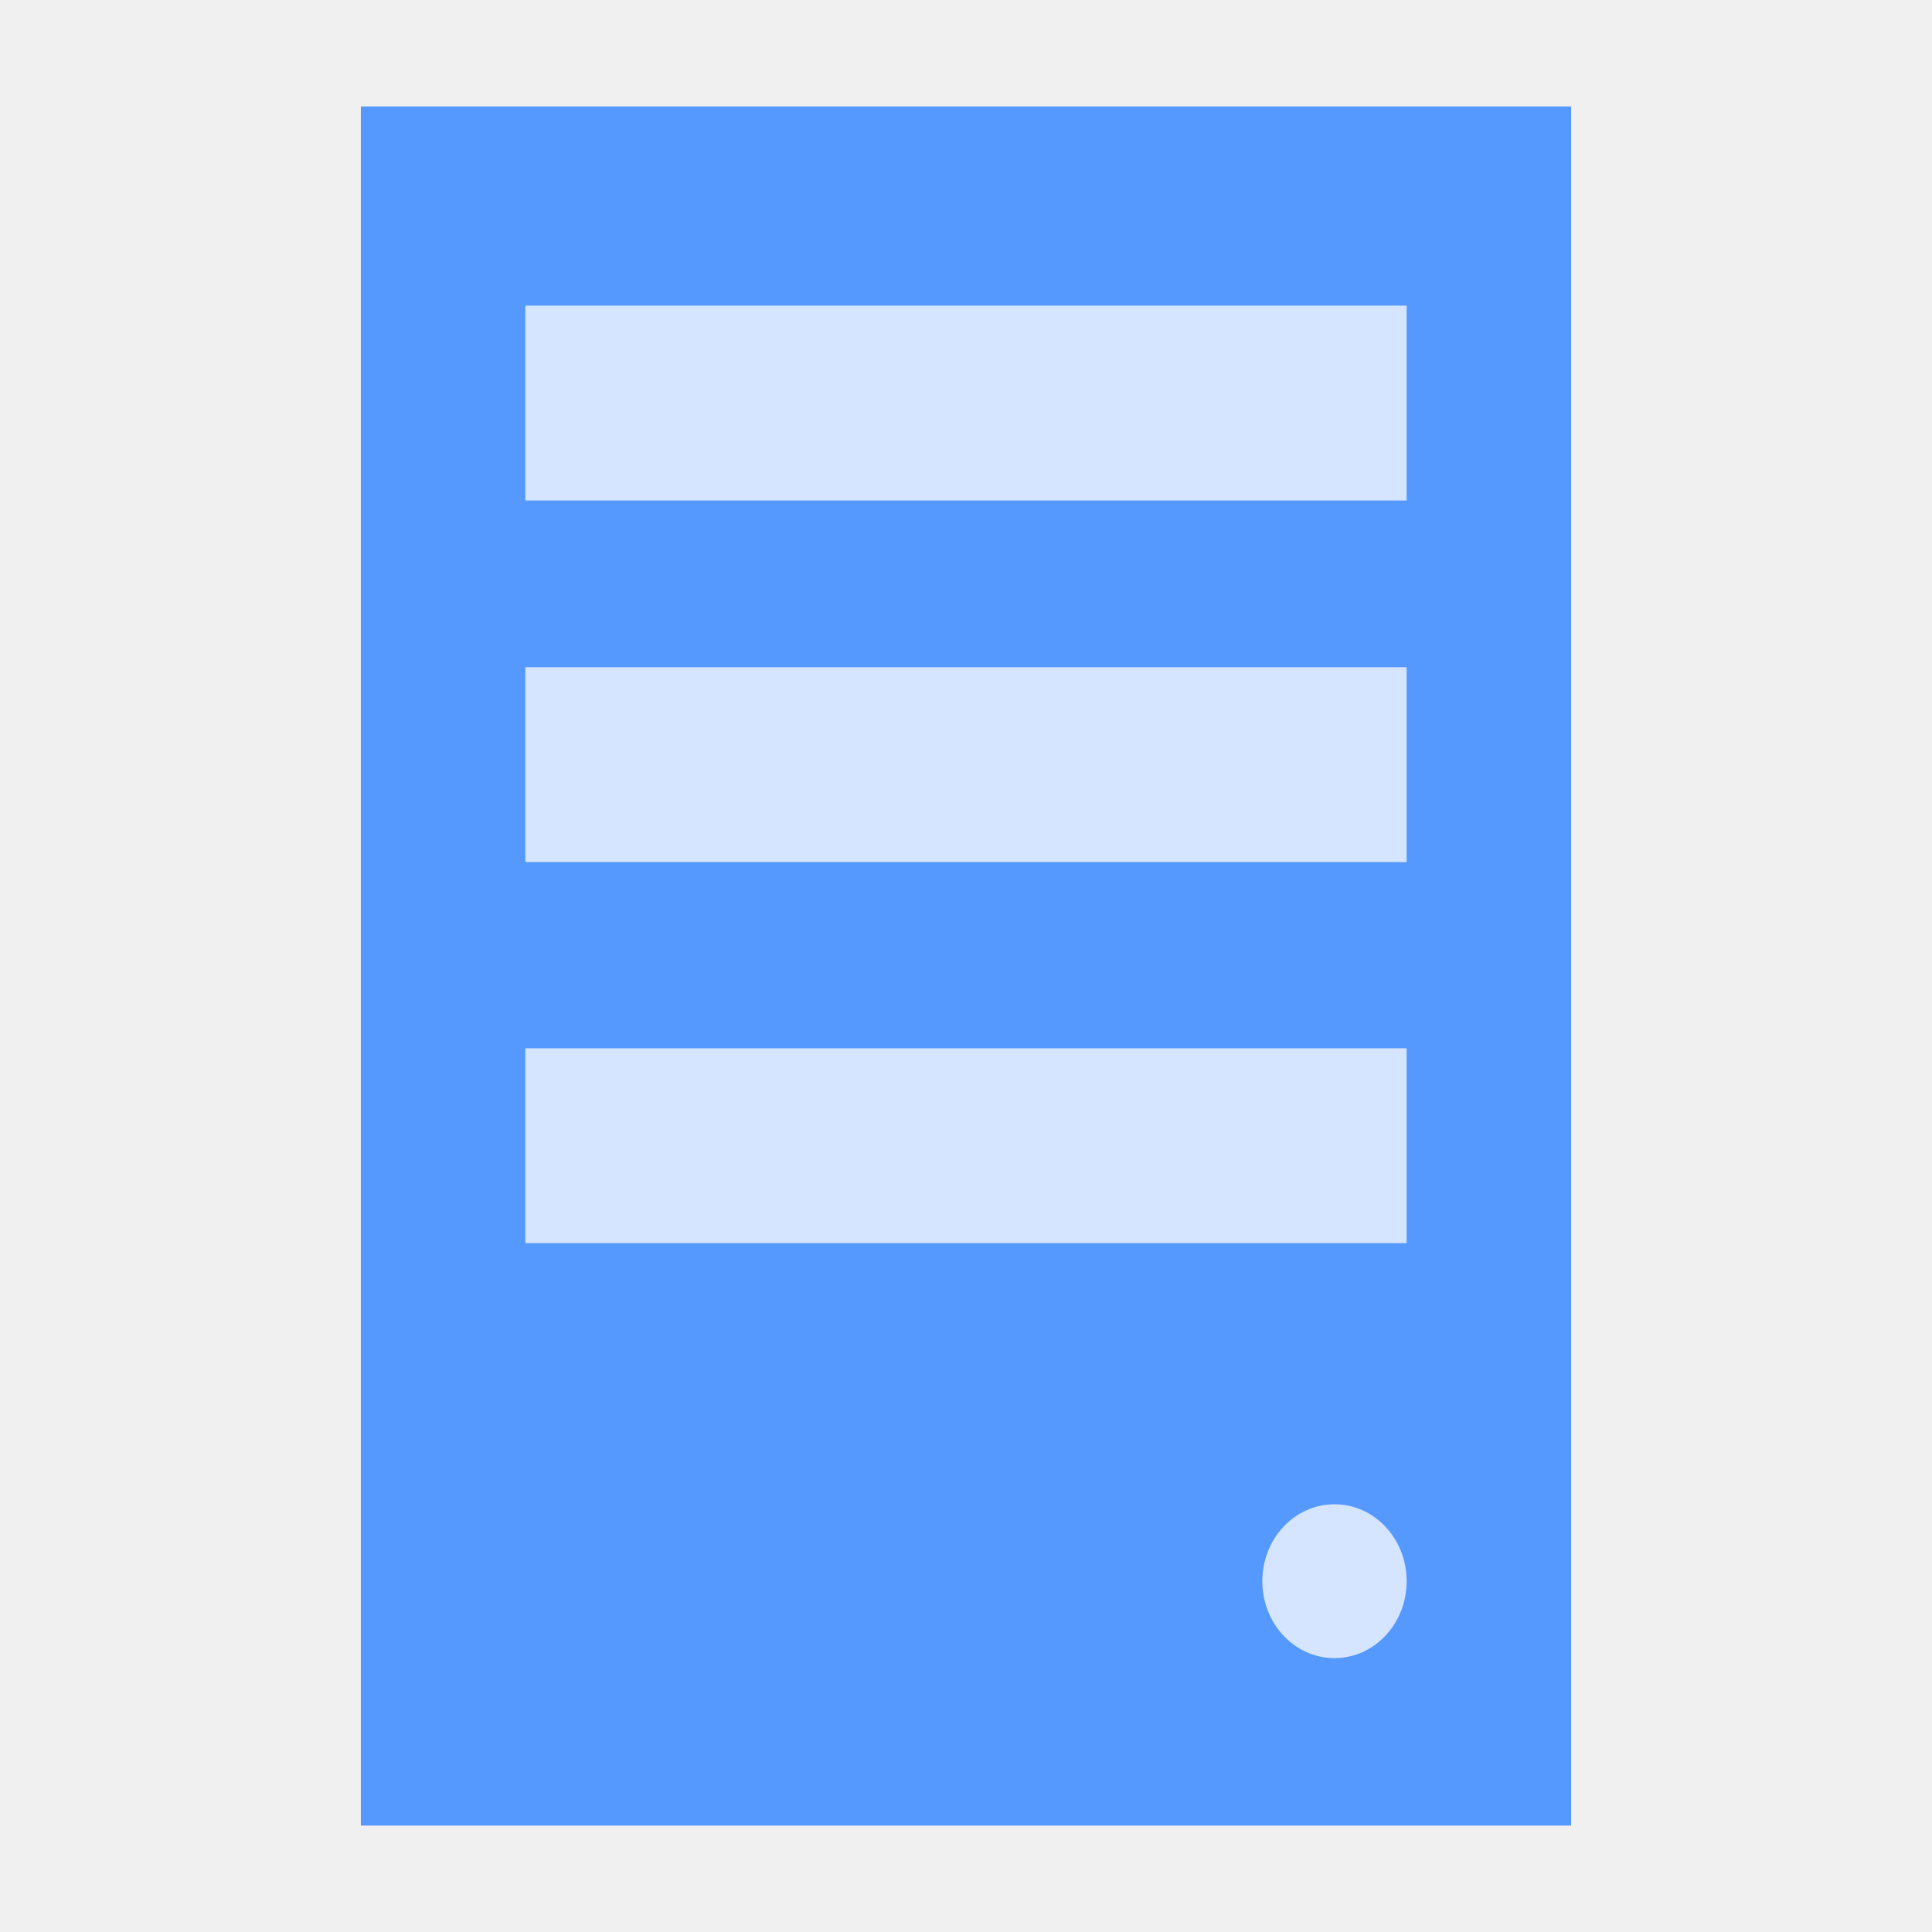
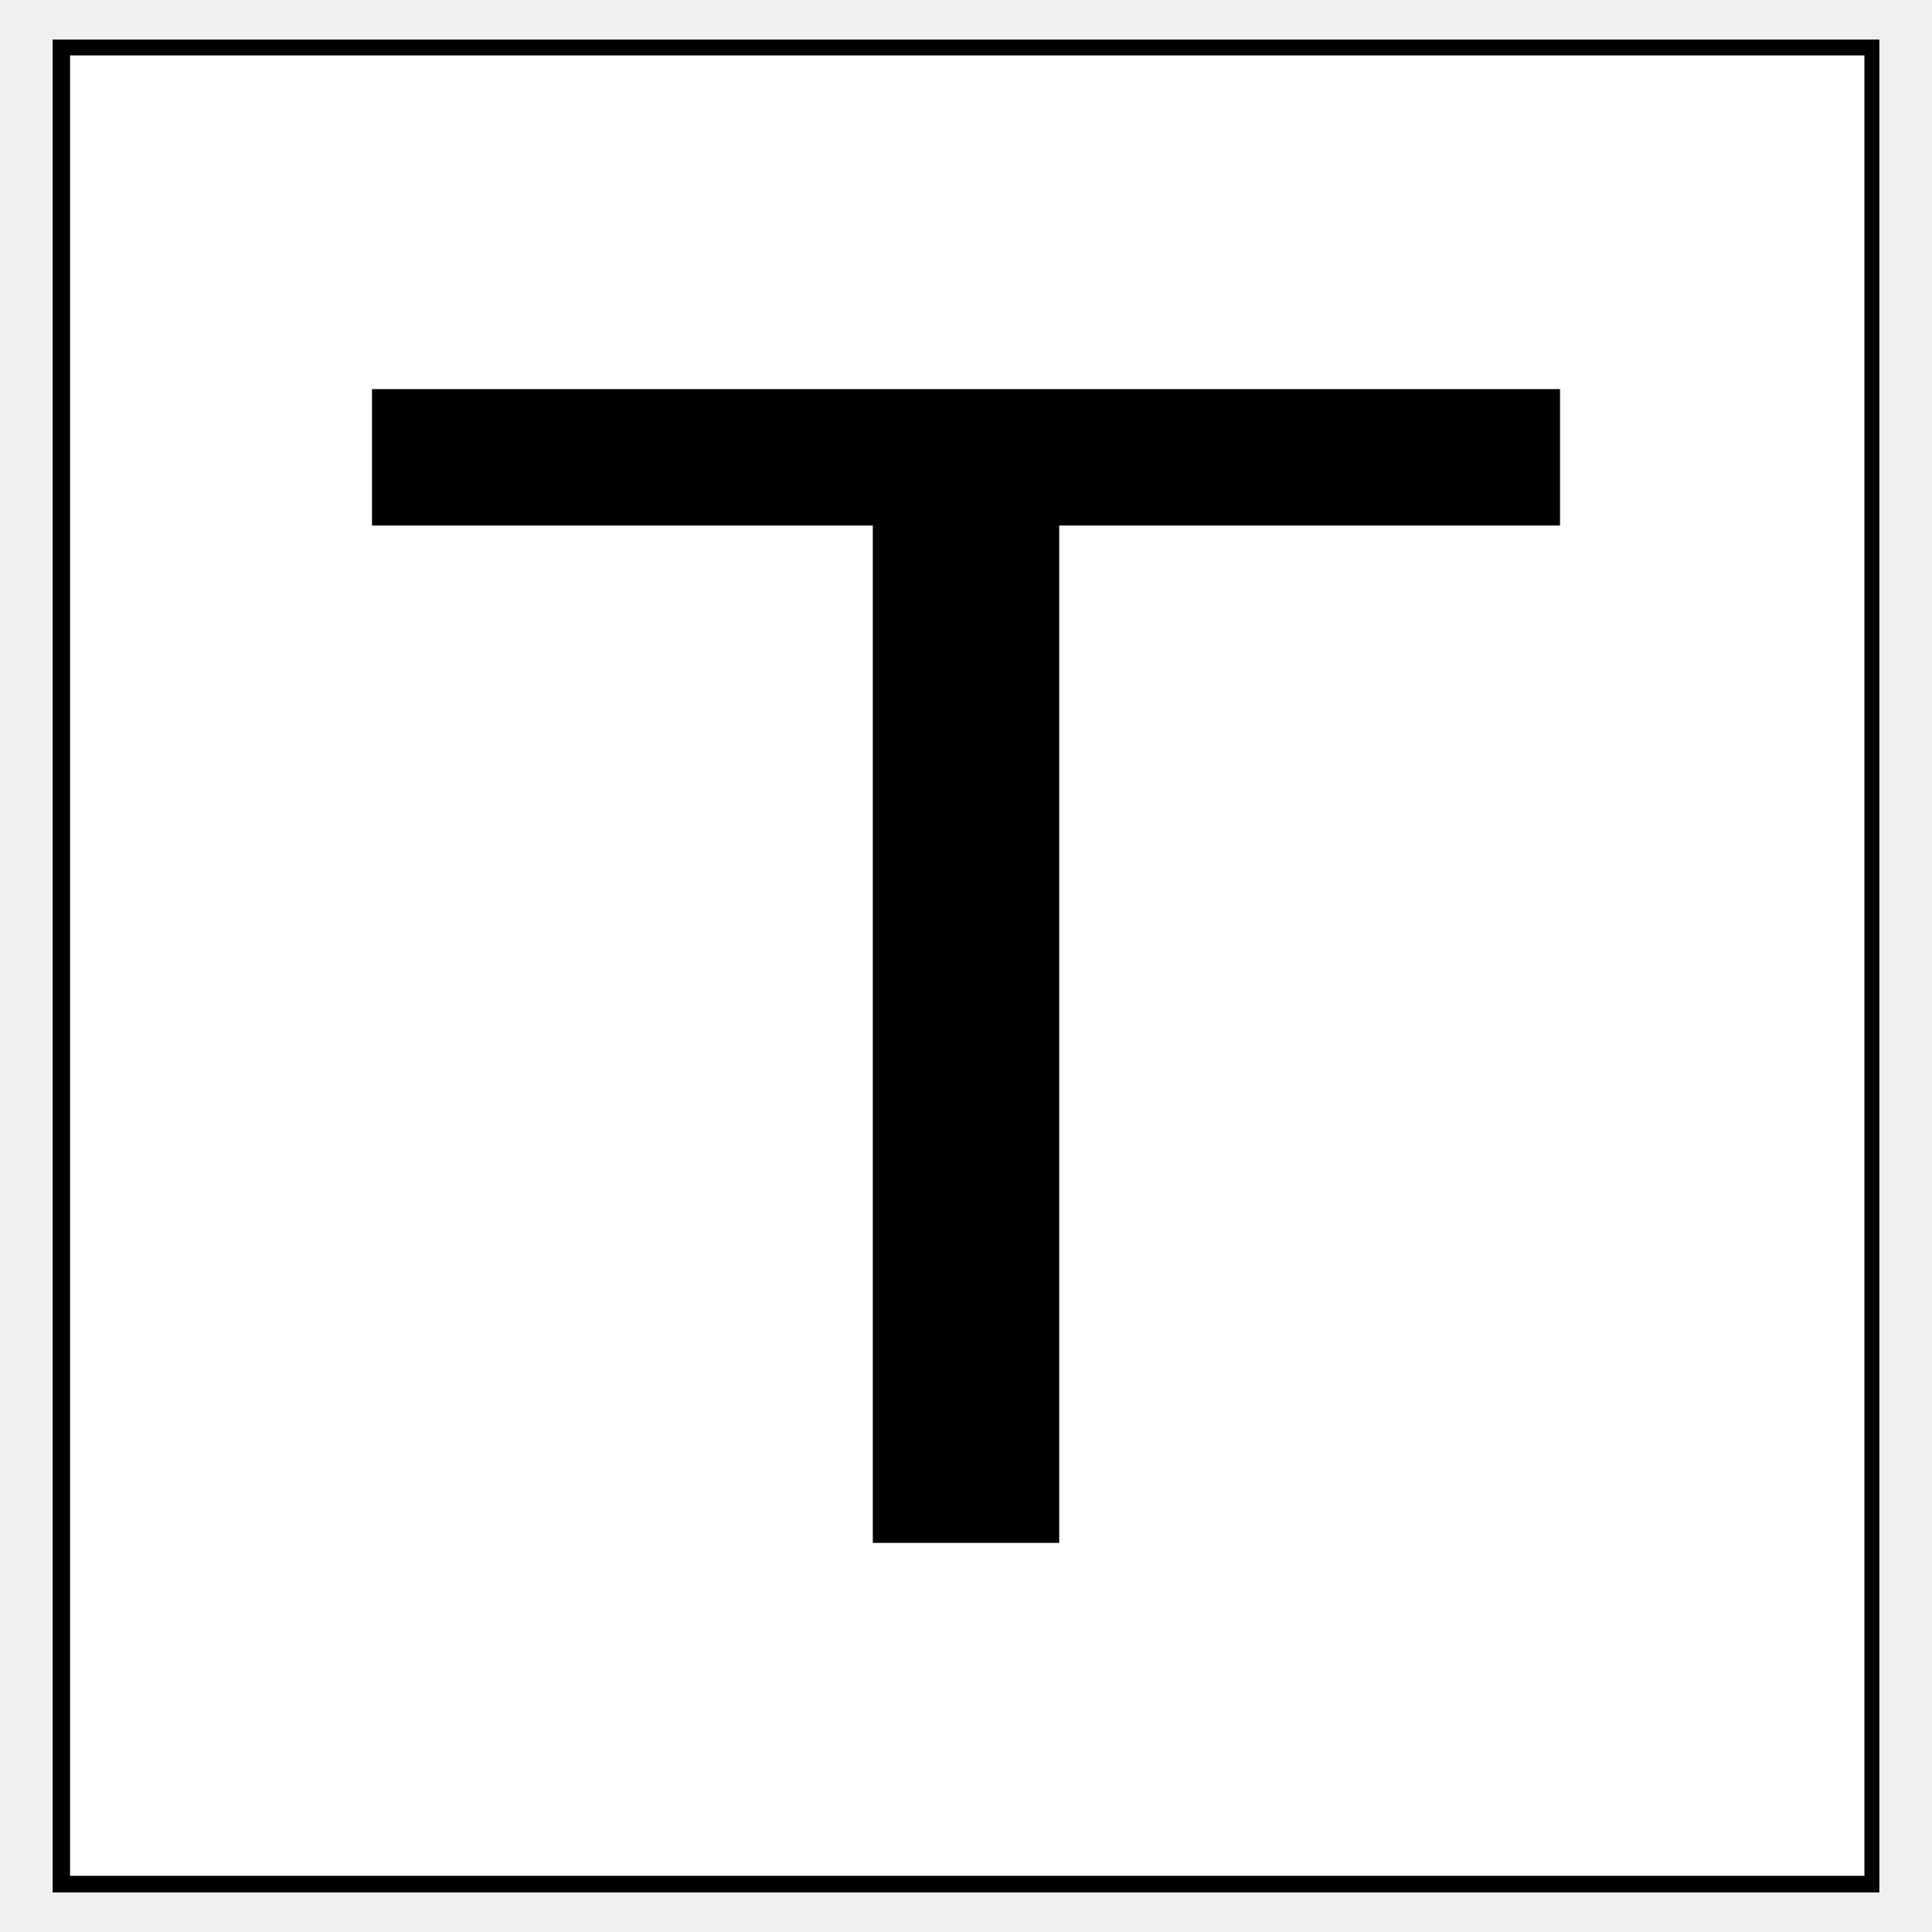
<svg xmlns="http://www.w3.org/2000/svg" width="200" height="200" viewBox="0 0 400 400" version="1.1" id="svg5">
  <defs id="defs2" />
  <g id="layer1">
-     <g id="g526" transform="matrix(1.244966,0,0,1.327456,-40.48424,-64.03917)">
-       <rect style="fill:#5599ff;fill-rule:evenodd;stroke-width:2" id="rect32" width="201.27" height="268.135" x="92.53" y="64.839" />
-       <rect style="fill:#d5e5ff;stroke-width:2" id="rect300" width="146.562" height="30.393" x="119.884" y="95.907" />
-       <rect style="fill:#d5e5ff;stroke-width:2" id="rect300-5" width="146.562" height="30.393" x="119.884" y="152.303" />
-       <rect style="fill:#d5e5ff;stroke-width:2" id="rect300-3" width="146.562" height="30.393" x="119.884" y="211.739" />
-       <circle style="fill:#d5e5ff;stroke-width:2" id="path439" cx="254.446" cy="294.856" r="12" />
+     <rect style="fill:#ffffff;stroke:#000000;stroke-width:2;stroke-opacity:1" id="rect1555" width="376.199" height="381.603" x="11.9" y="9.199" />
+     <path style="fill:#ffffff;stroke:#000000;stroke-width:1;stroke-opacity:1;stroke-miterlimit:4;stroke-dasharray:none" d="M 6.754,99.96 V 5.234 H 100.128 193.503 V 99.96 194.685 H 100.128 6.754 Z" id="path2517" transform="scale(2)" />
+     <g aria-label="T" transform="scale(1.102212,0.9072666)" id="text4227" style="font-size:362.14px;line-height:1.25;-inkscape-font-specification:'sans-serif, Normal';stroke-width:3.772">
+       <path d="M 293.031,119.917 H 198.959 V 352.089 H 163.948 V 119.917 H 69.876 V 88.795 H 293.031 Z" id="path6673" />
    </g>
  </g>
</svg>
